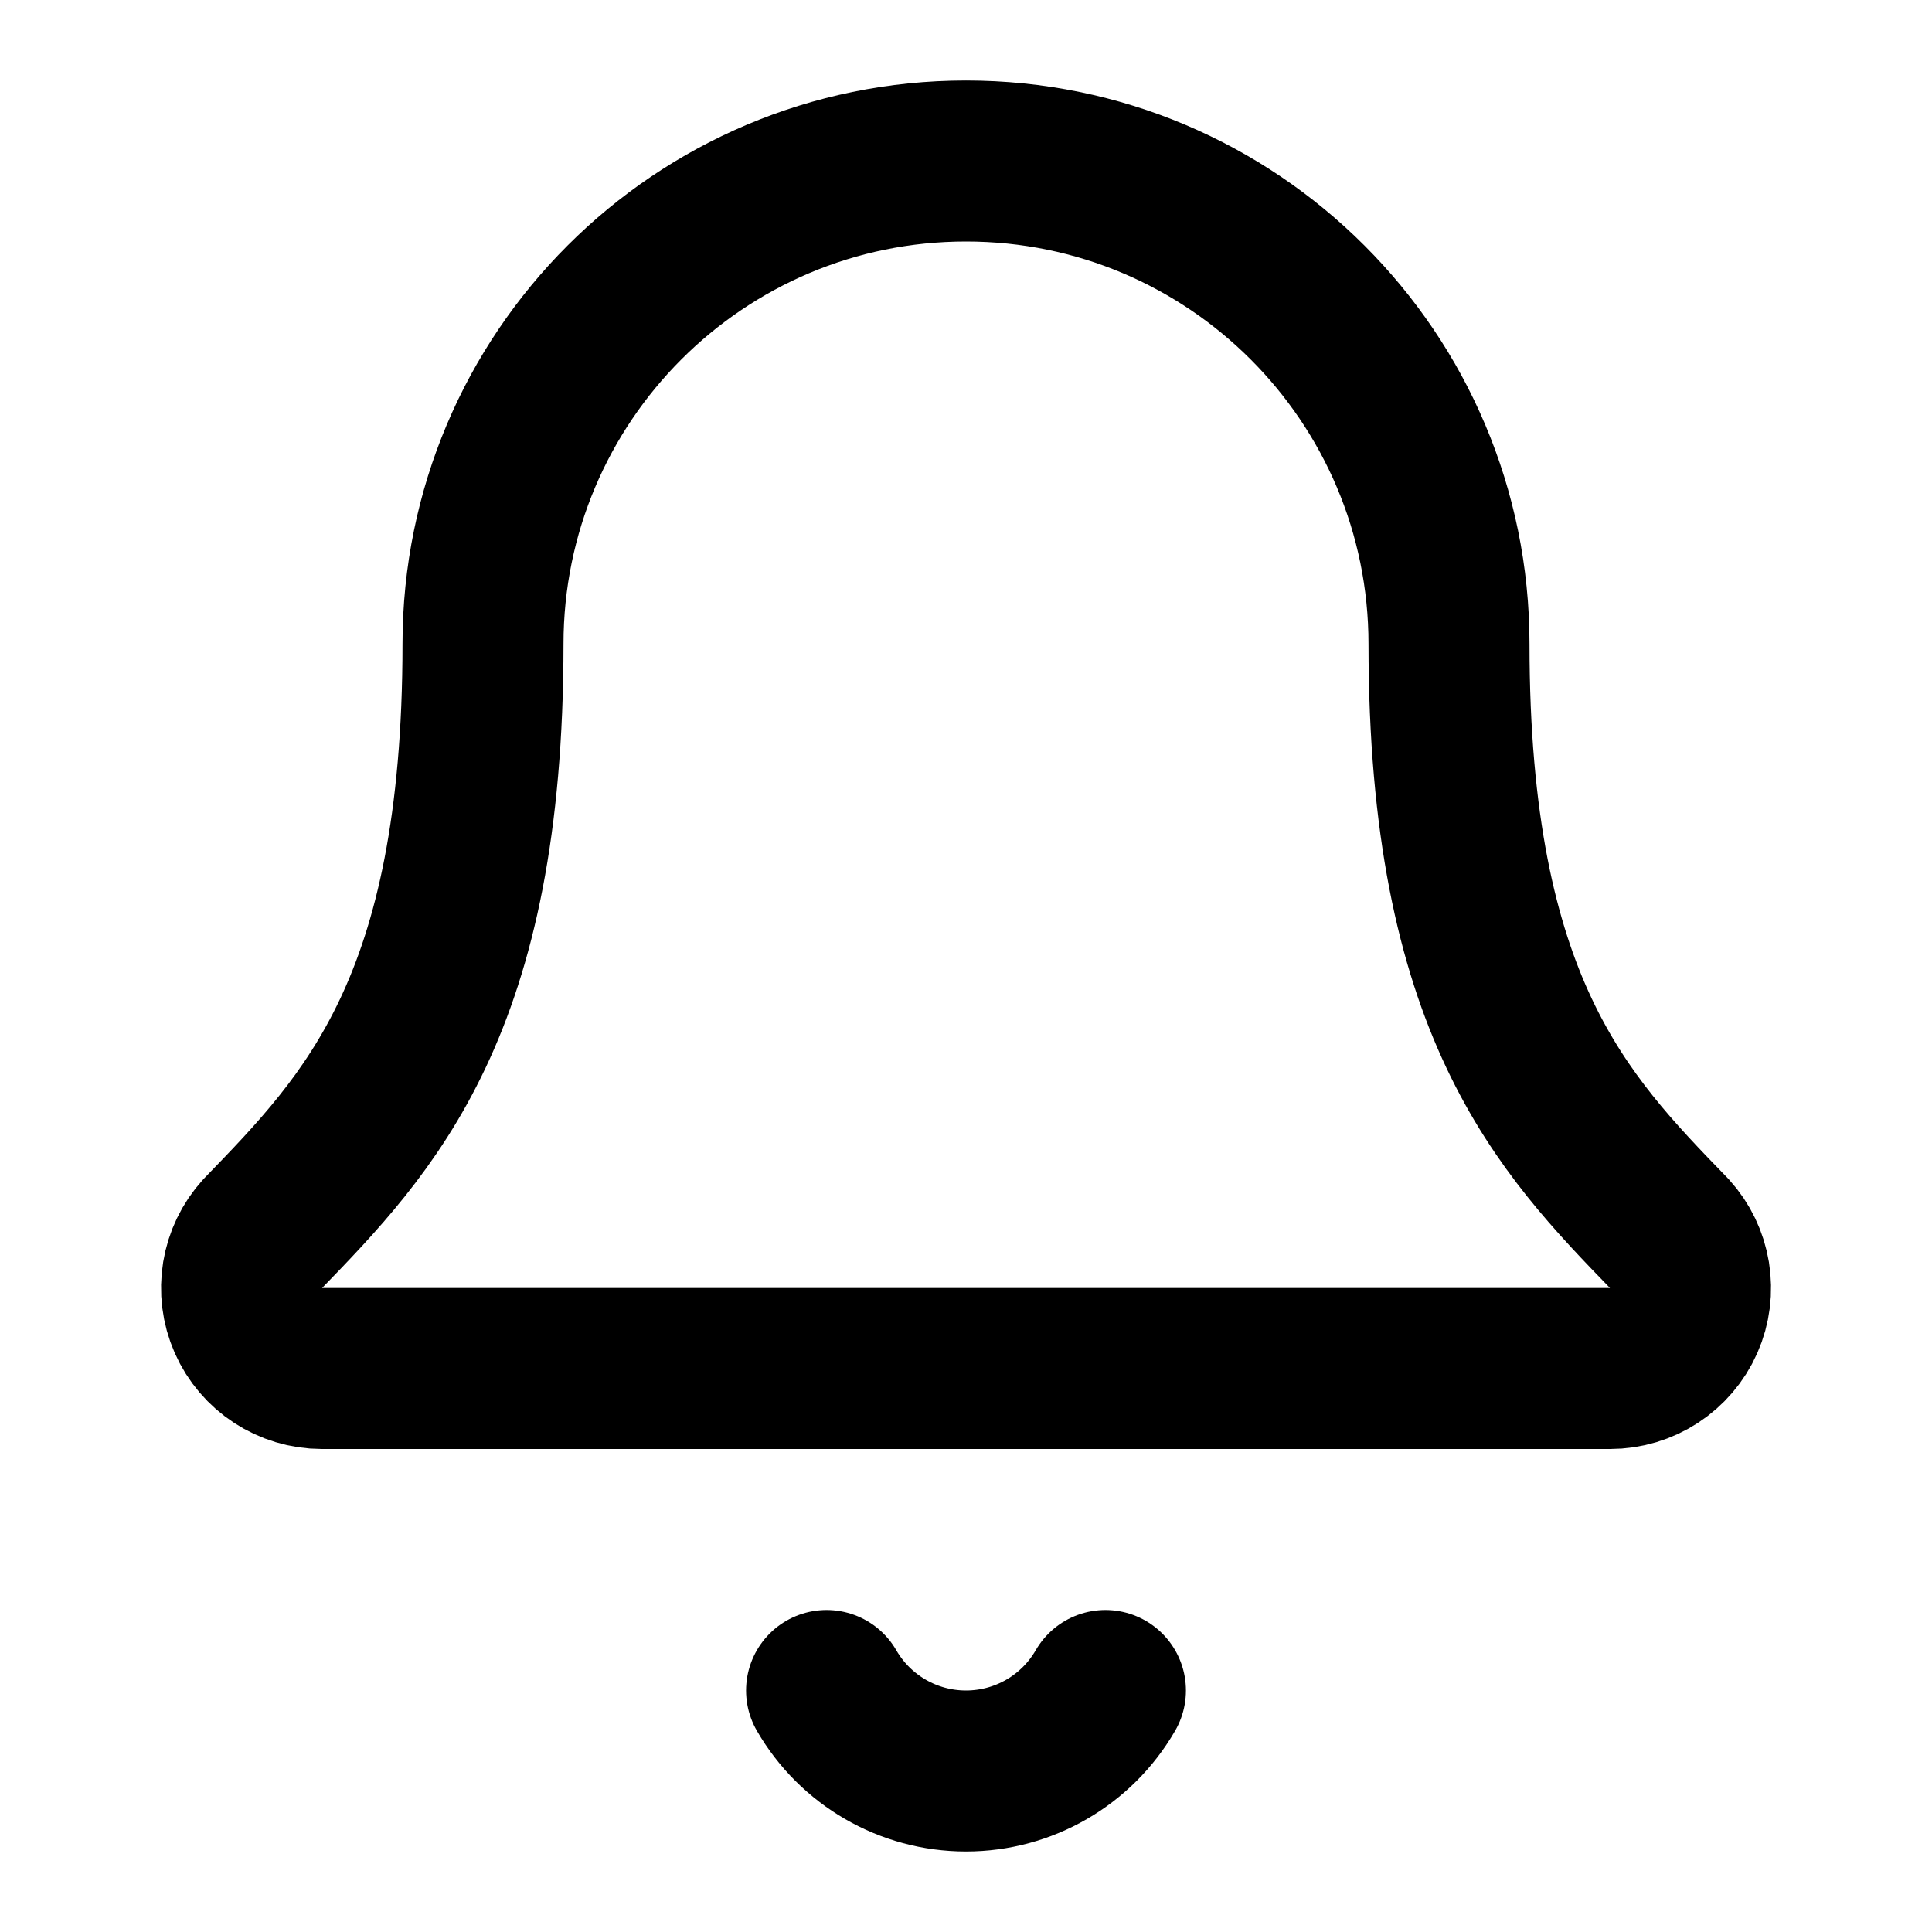
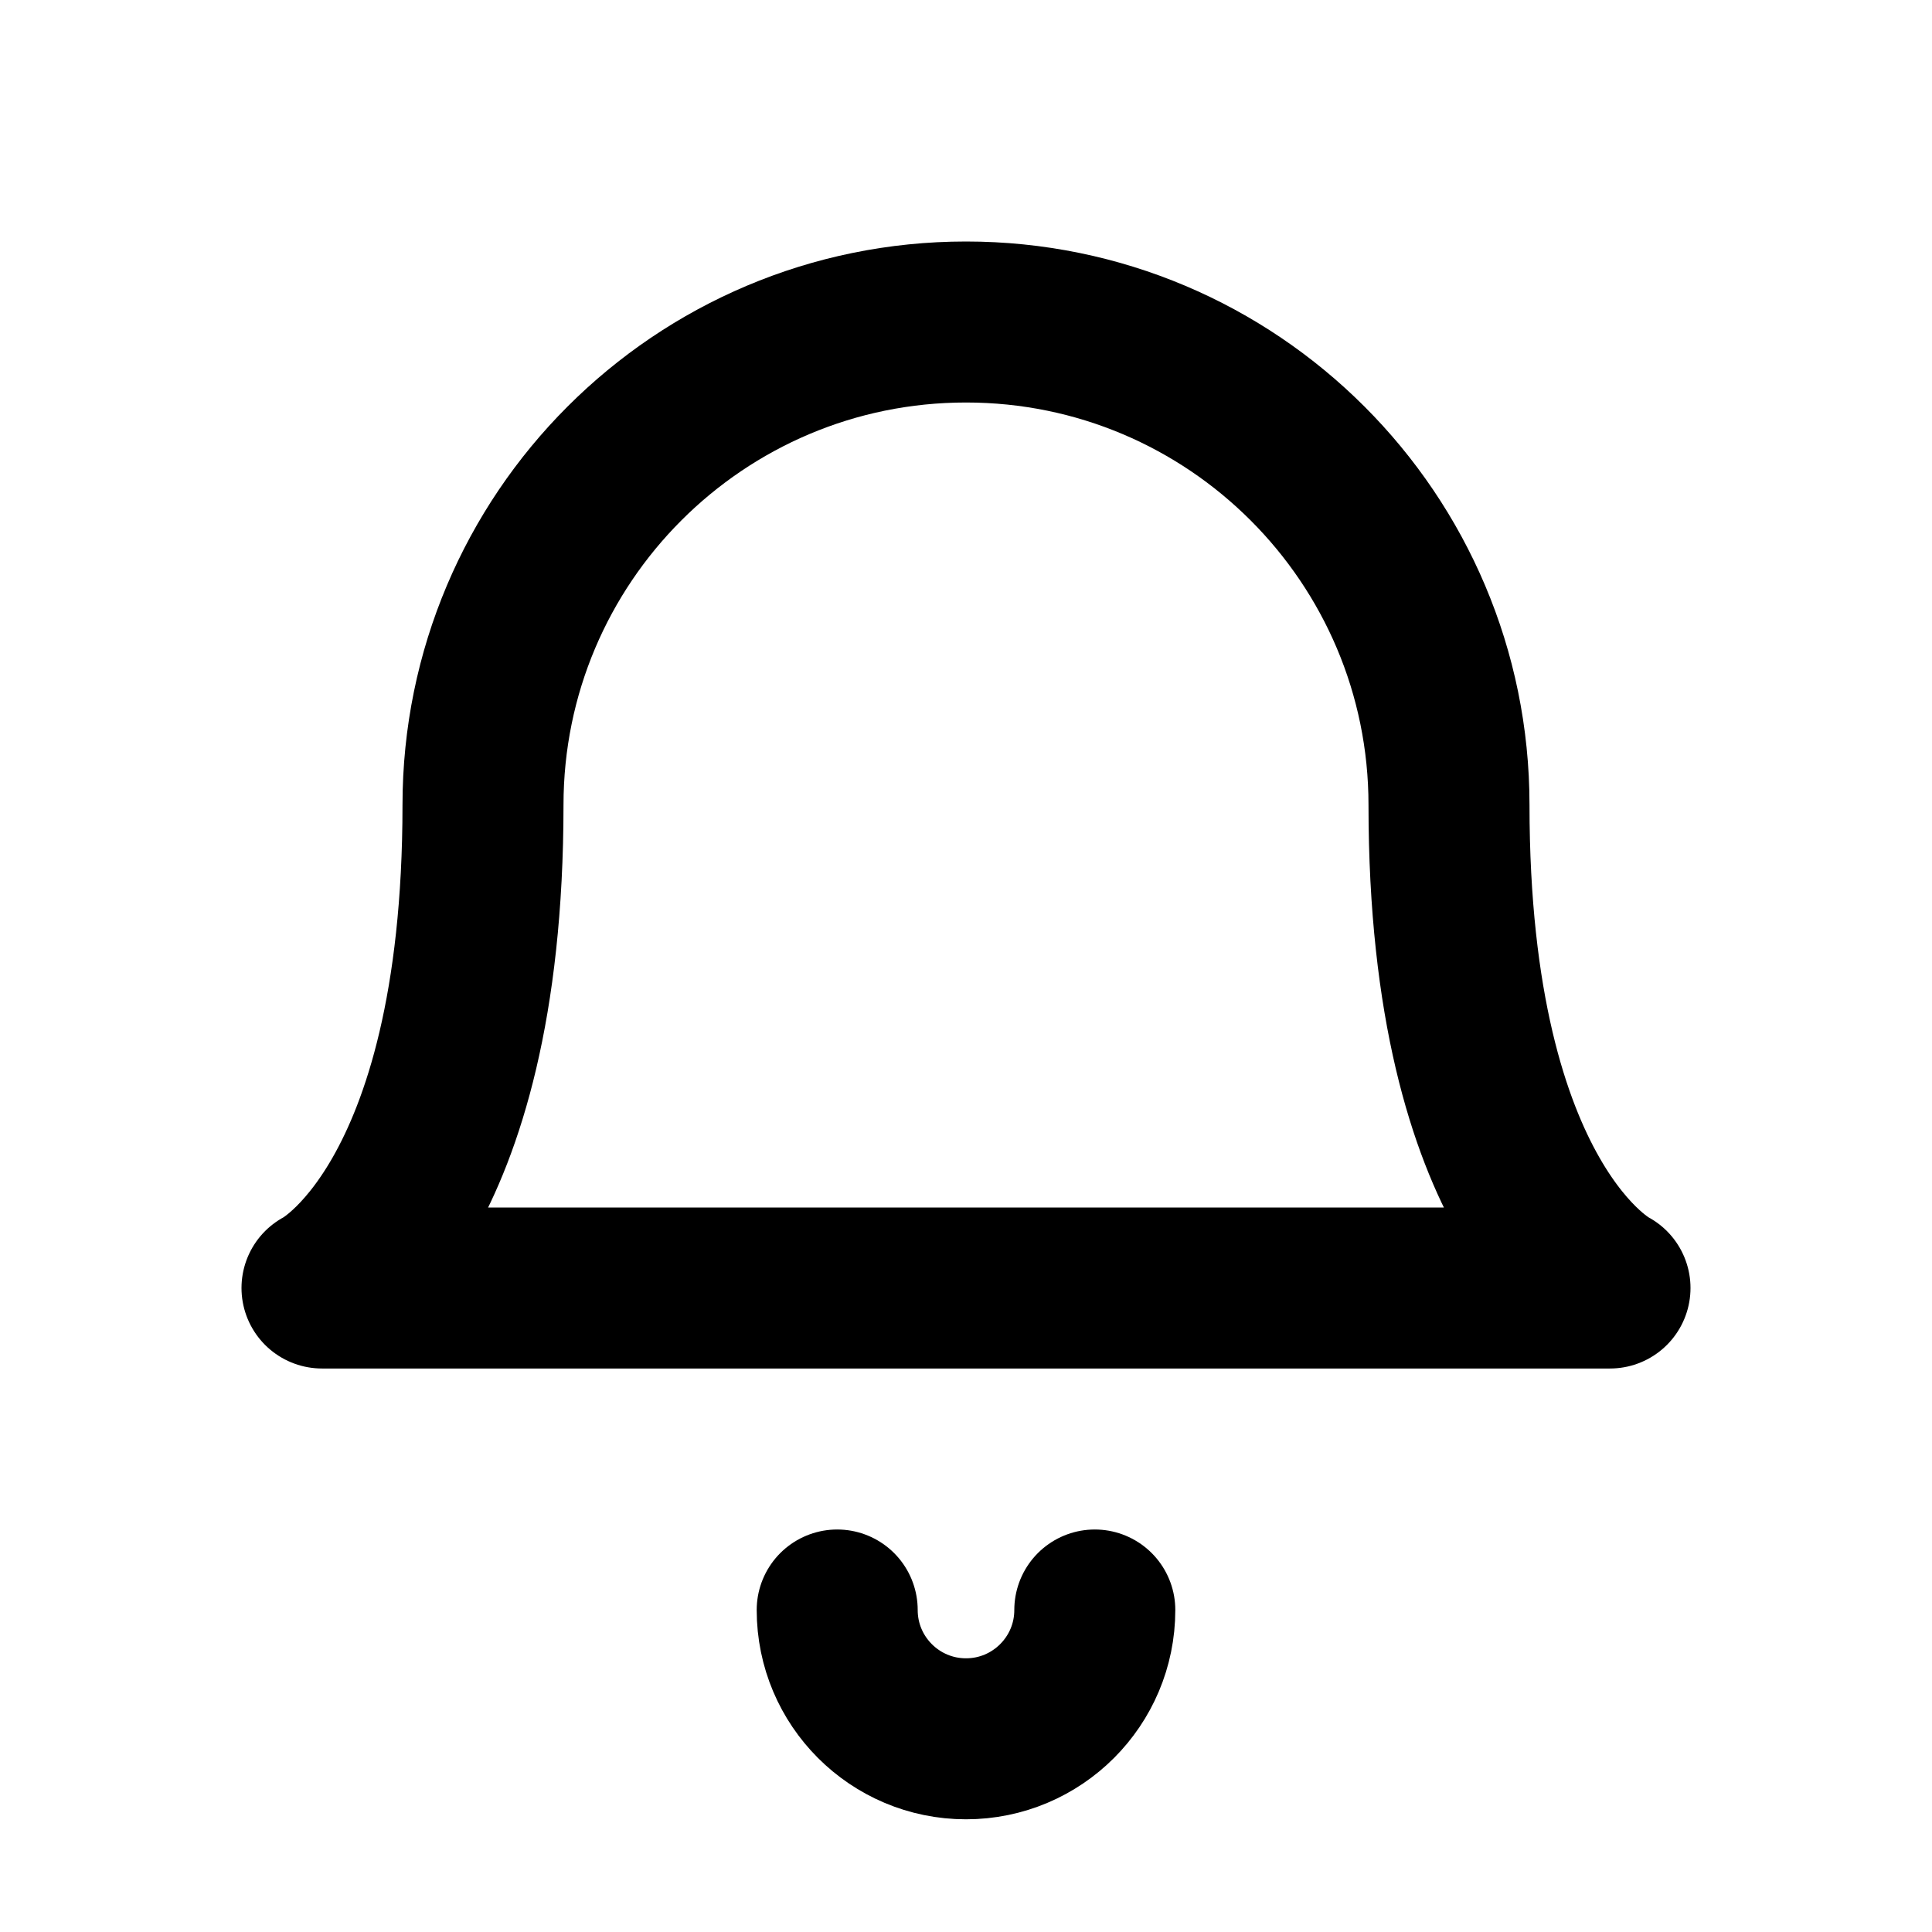
- <svg xmlns="http://www.w3.org/2000/svg" width="24" height="24" viewBox="0 0 24 24" fill="none" stroke="currentColor" stroke-width="2" stroke-linecap="round" stroke-linejoin="round">
-   <path d="M10.268 21a2 2 0 0 0 3.464 0" />
-   <path d="M3.262 15.326A1 1 0 0 0 4 17h16a1 1 0 0 0 .74-1.673C19.41 13.956 18 12.499 18 8A6 6 0 0 0 6 8c0 4.499-1.411 5.956-2.738 7.326" />
+ <svg xmlns="http://www.w3.org/2000/svg" viewBox="0 0 24 24" width="24" height="24" fill="none" stroke="currentColor" stroke-width="2" stroke-linecap="round" stroke-linejoin="round">
+   <path d="M6 10a6 6 0 0 1 12 0c0 5 2 6 2 6H4s2-1 2-6Z" />
+   <path d="M10.4 20a1.6 1.6 0 0 0 3.2 0" />
</svg>
